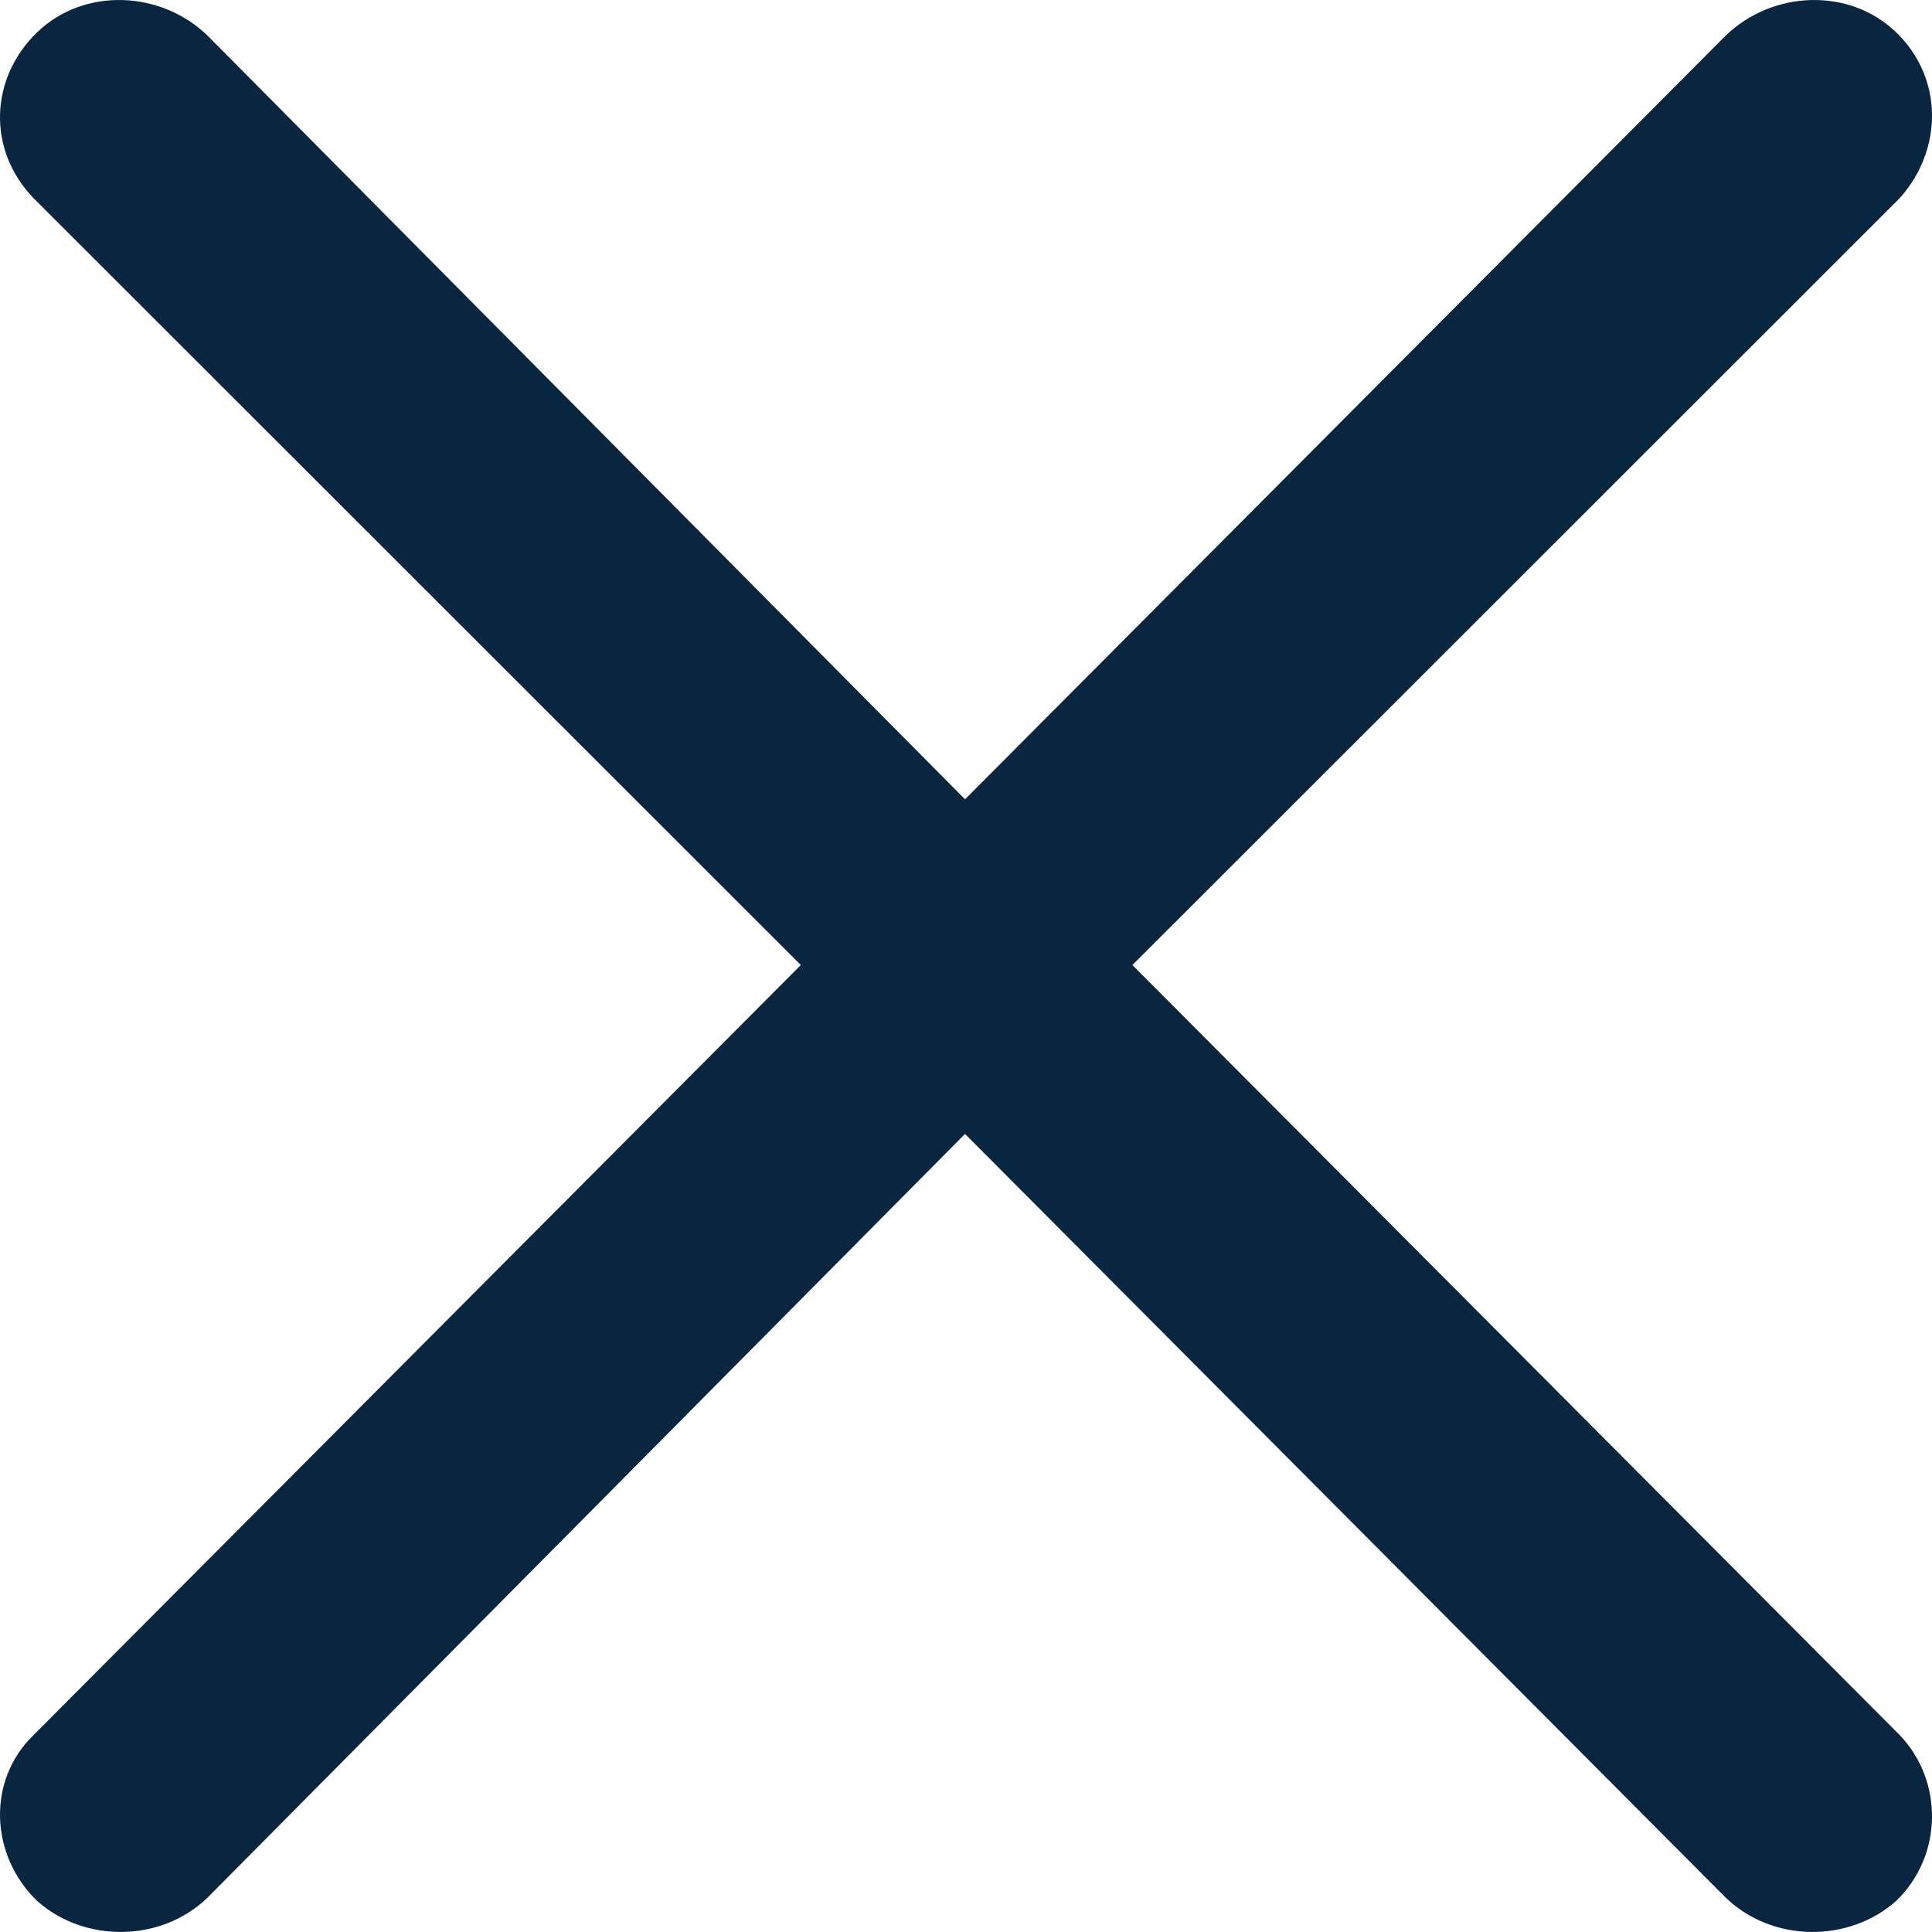
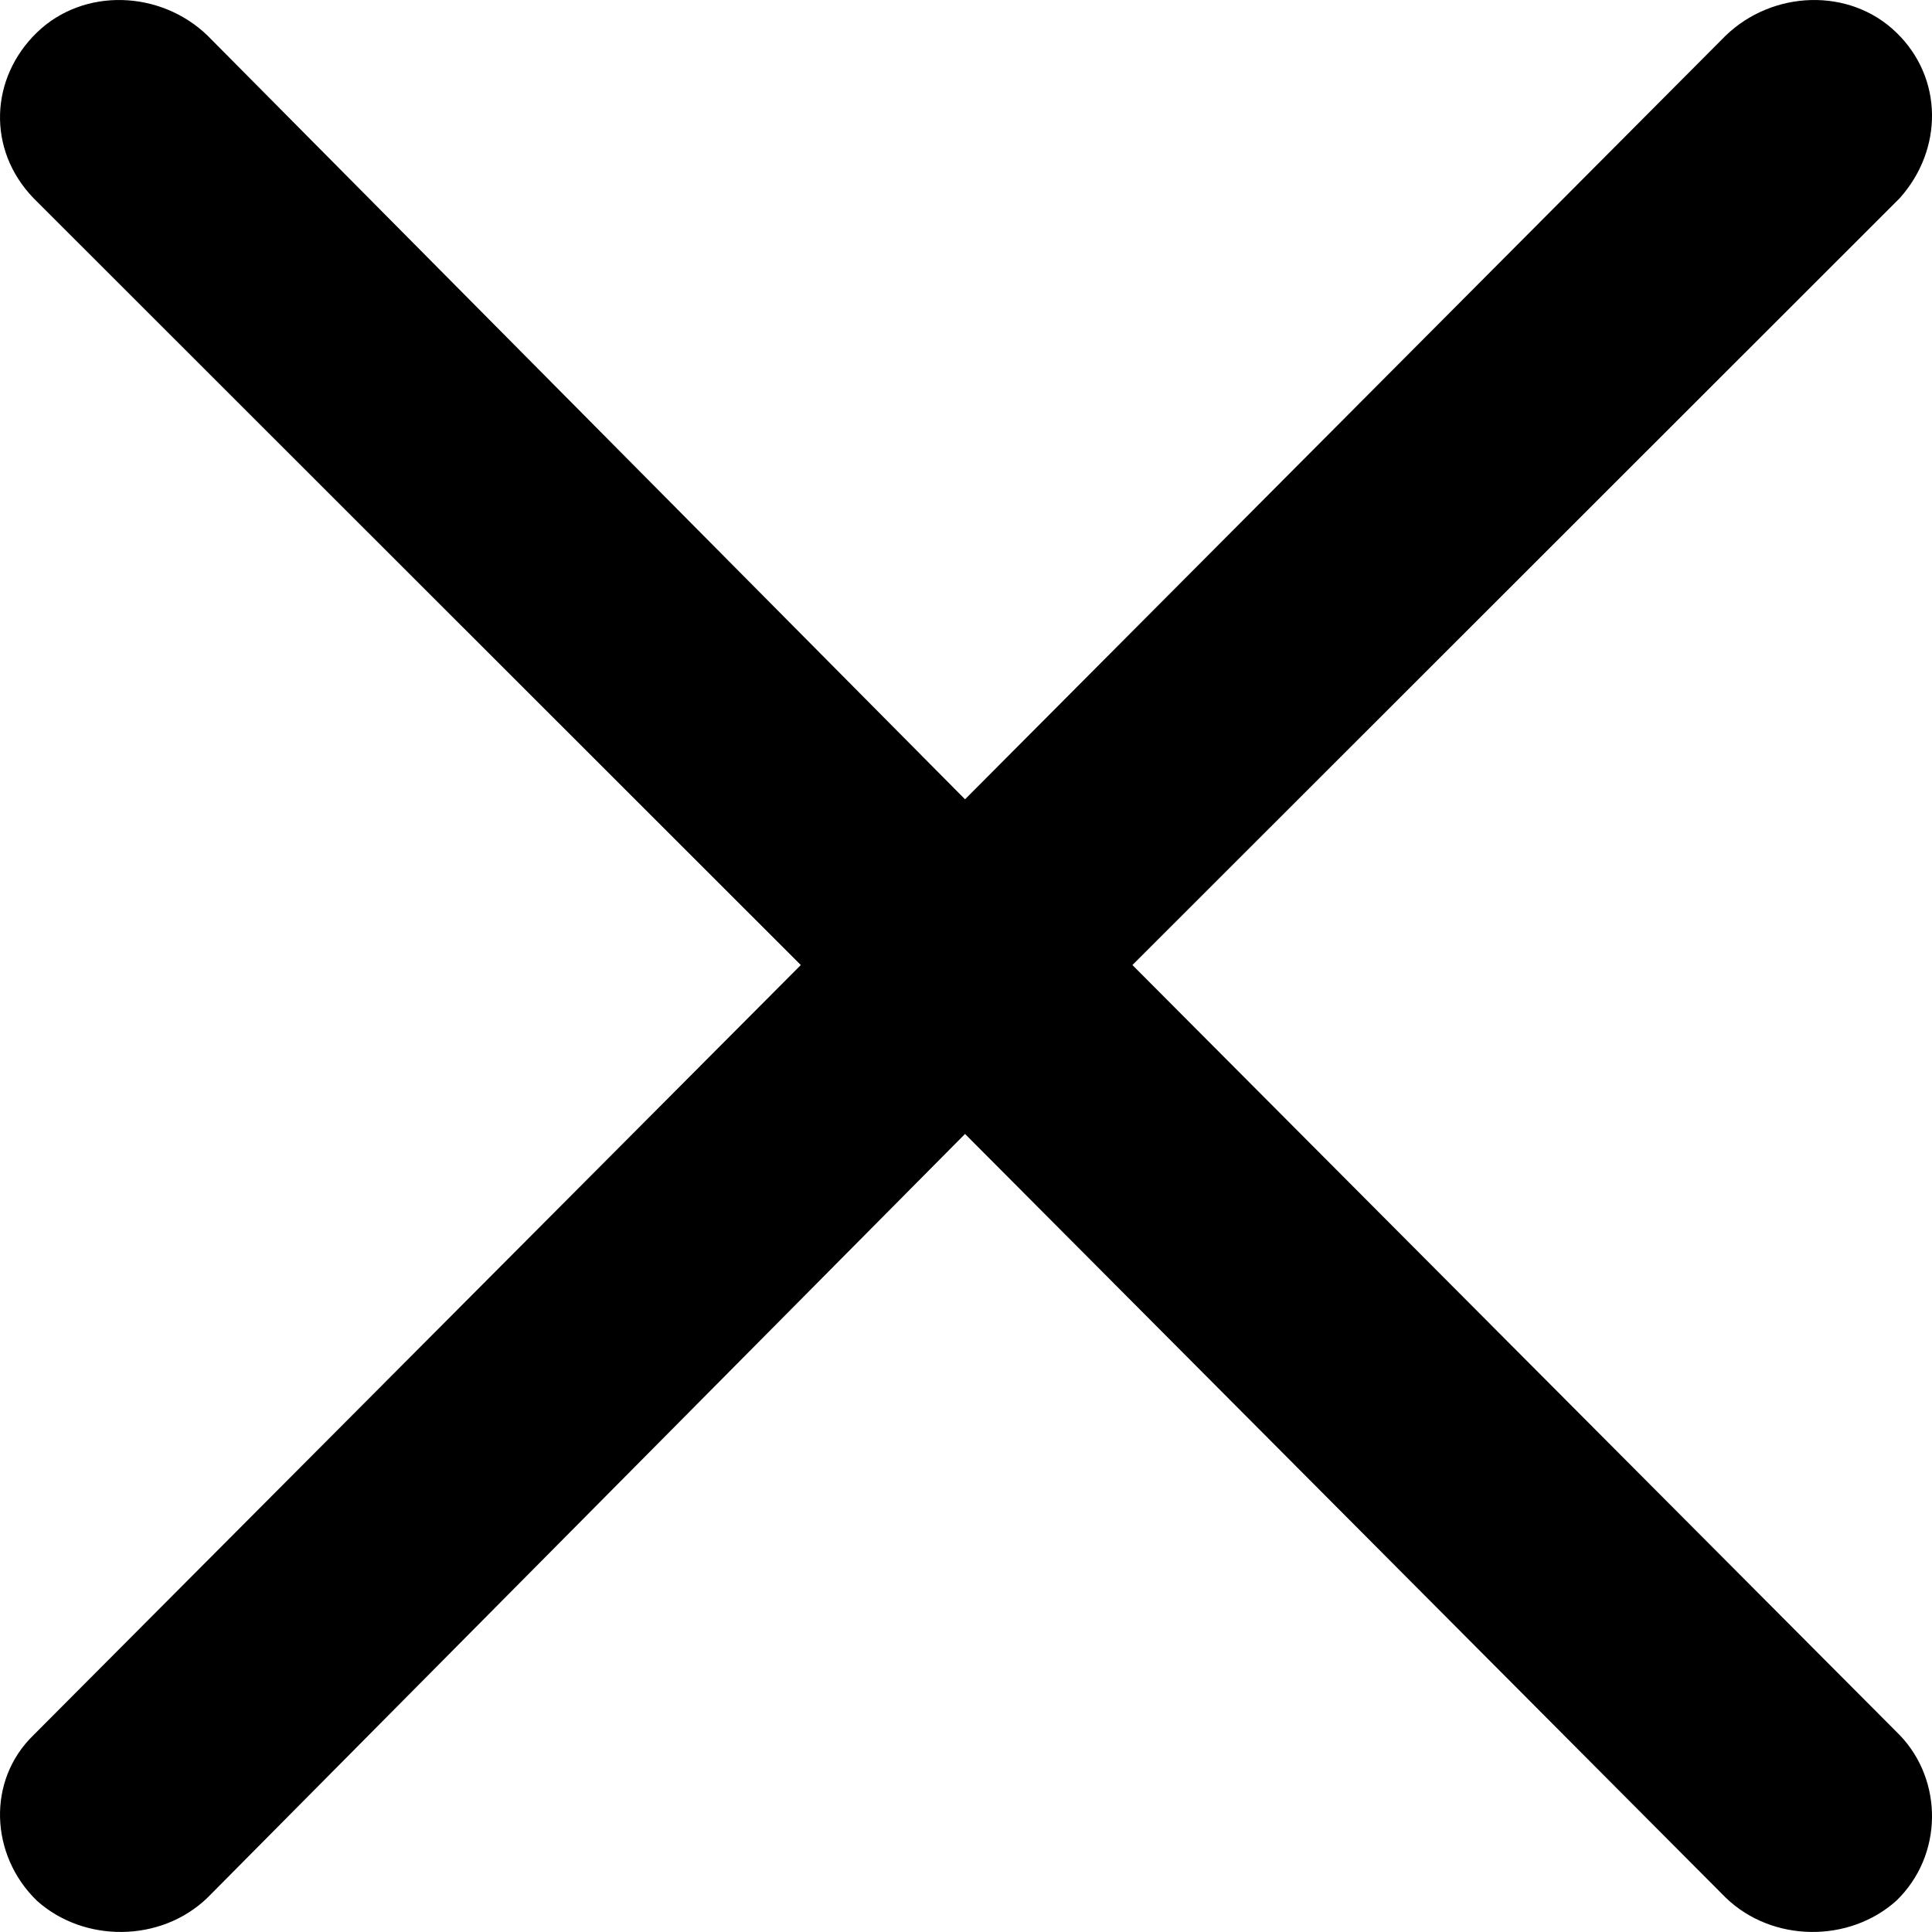
- <svg xmlns="http://www.w3.org/2000/svg" width="14" height="14" viewBox="0 0 14 14" fill="none">
-   <path d="M0.267 0.236C0.607 -0.094 1.166 -0.07 1.505 0.259L6.993 5.792L12.504 0.259C12.844 -0.07 13.402 -0.094 13.742 0.236C14.082 0.565 14.082 1.083 13.766 1.436L8.206 6.993L13.766 12.573C14.082 12.902 14.082 13.444 13.742 13.773C13.402 14.079 12.844 14.079 12.504 13.75L6.993 8.217L1.505 13.75C1.166 14.079 0.607 14.079 0.267 13.773C-0.072 13.444 -0.097 12.902 0.243 12.573L5.803 6.993L0.243 1.436C-0.097 1.083 -0.072 0.565 0.267 0.236Z" fill="#0A2540" />
+ <svg xmlns="http://www.w3.org/2000/svg" width="100%" height="100%" viewBox="0 0 14 14" fill="currentColor">
+   <path d="M0.267 0.236C0.607 -0.094 1.166 -0.07 1.505 0.259L6.993 5.792L12.504 0.259C12.844 -0.07 13.402 -0.094 13.742 0.236C14.082 0.565 14.082 1.083 13.766 1.436L8.206 6.993L13.766 12.573C14.082 12.902 14.082 13.444 13.742 13.773C13.402 14.079 12.844 14.079 12.504 13.75L6.993 8.217L1.505 13.75C1.166 14.079 0.607 14.079 0.267 13.773C-0.072 13.444 -0.097 12.902 0.243 12.573L5.803 6.993L0.243 1.436C-0.097 1.083 -0.072 0.565 0.267 0.236Z" />
</svg>
